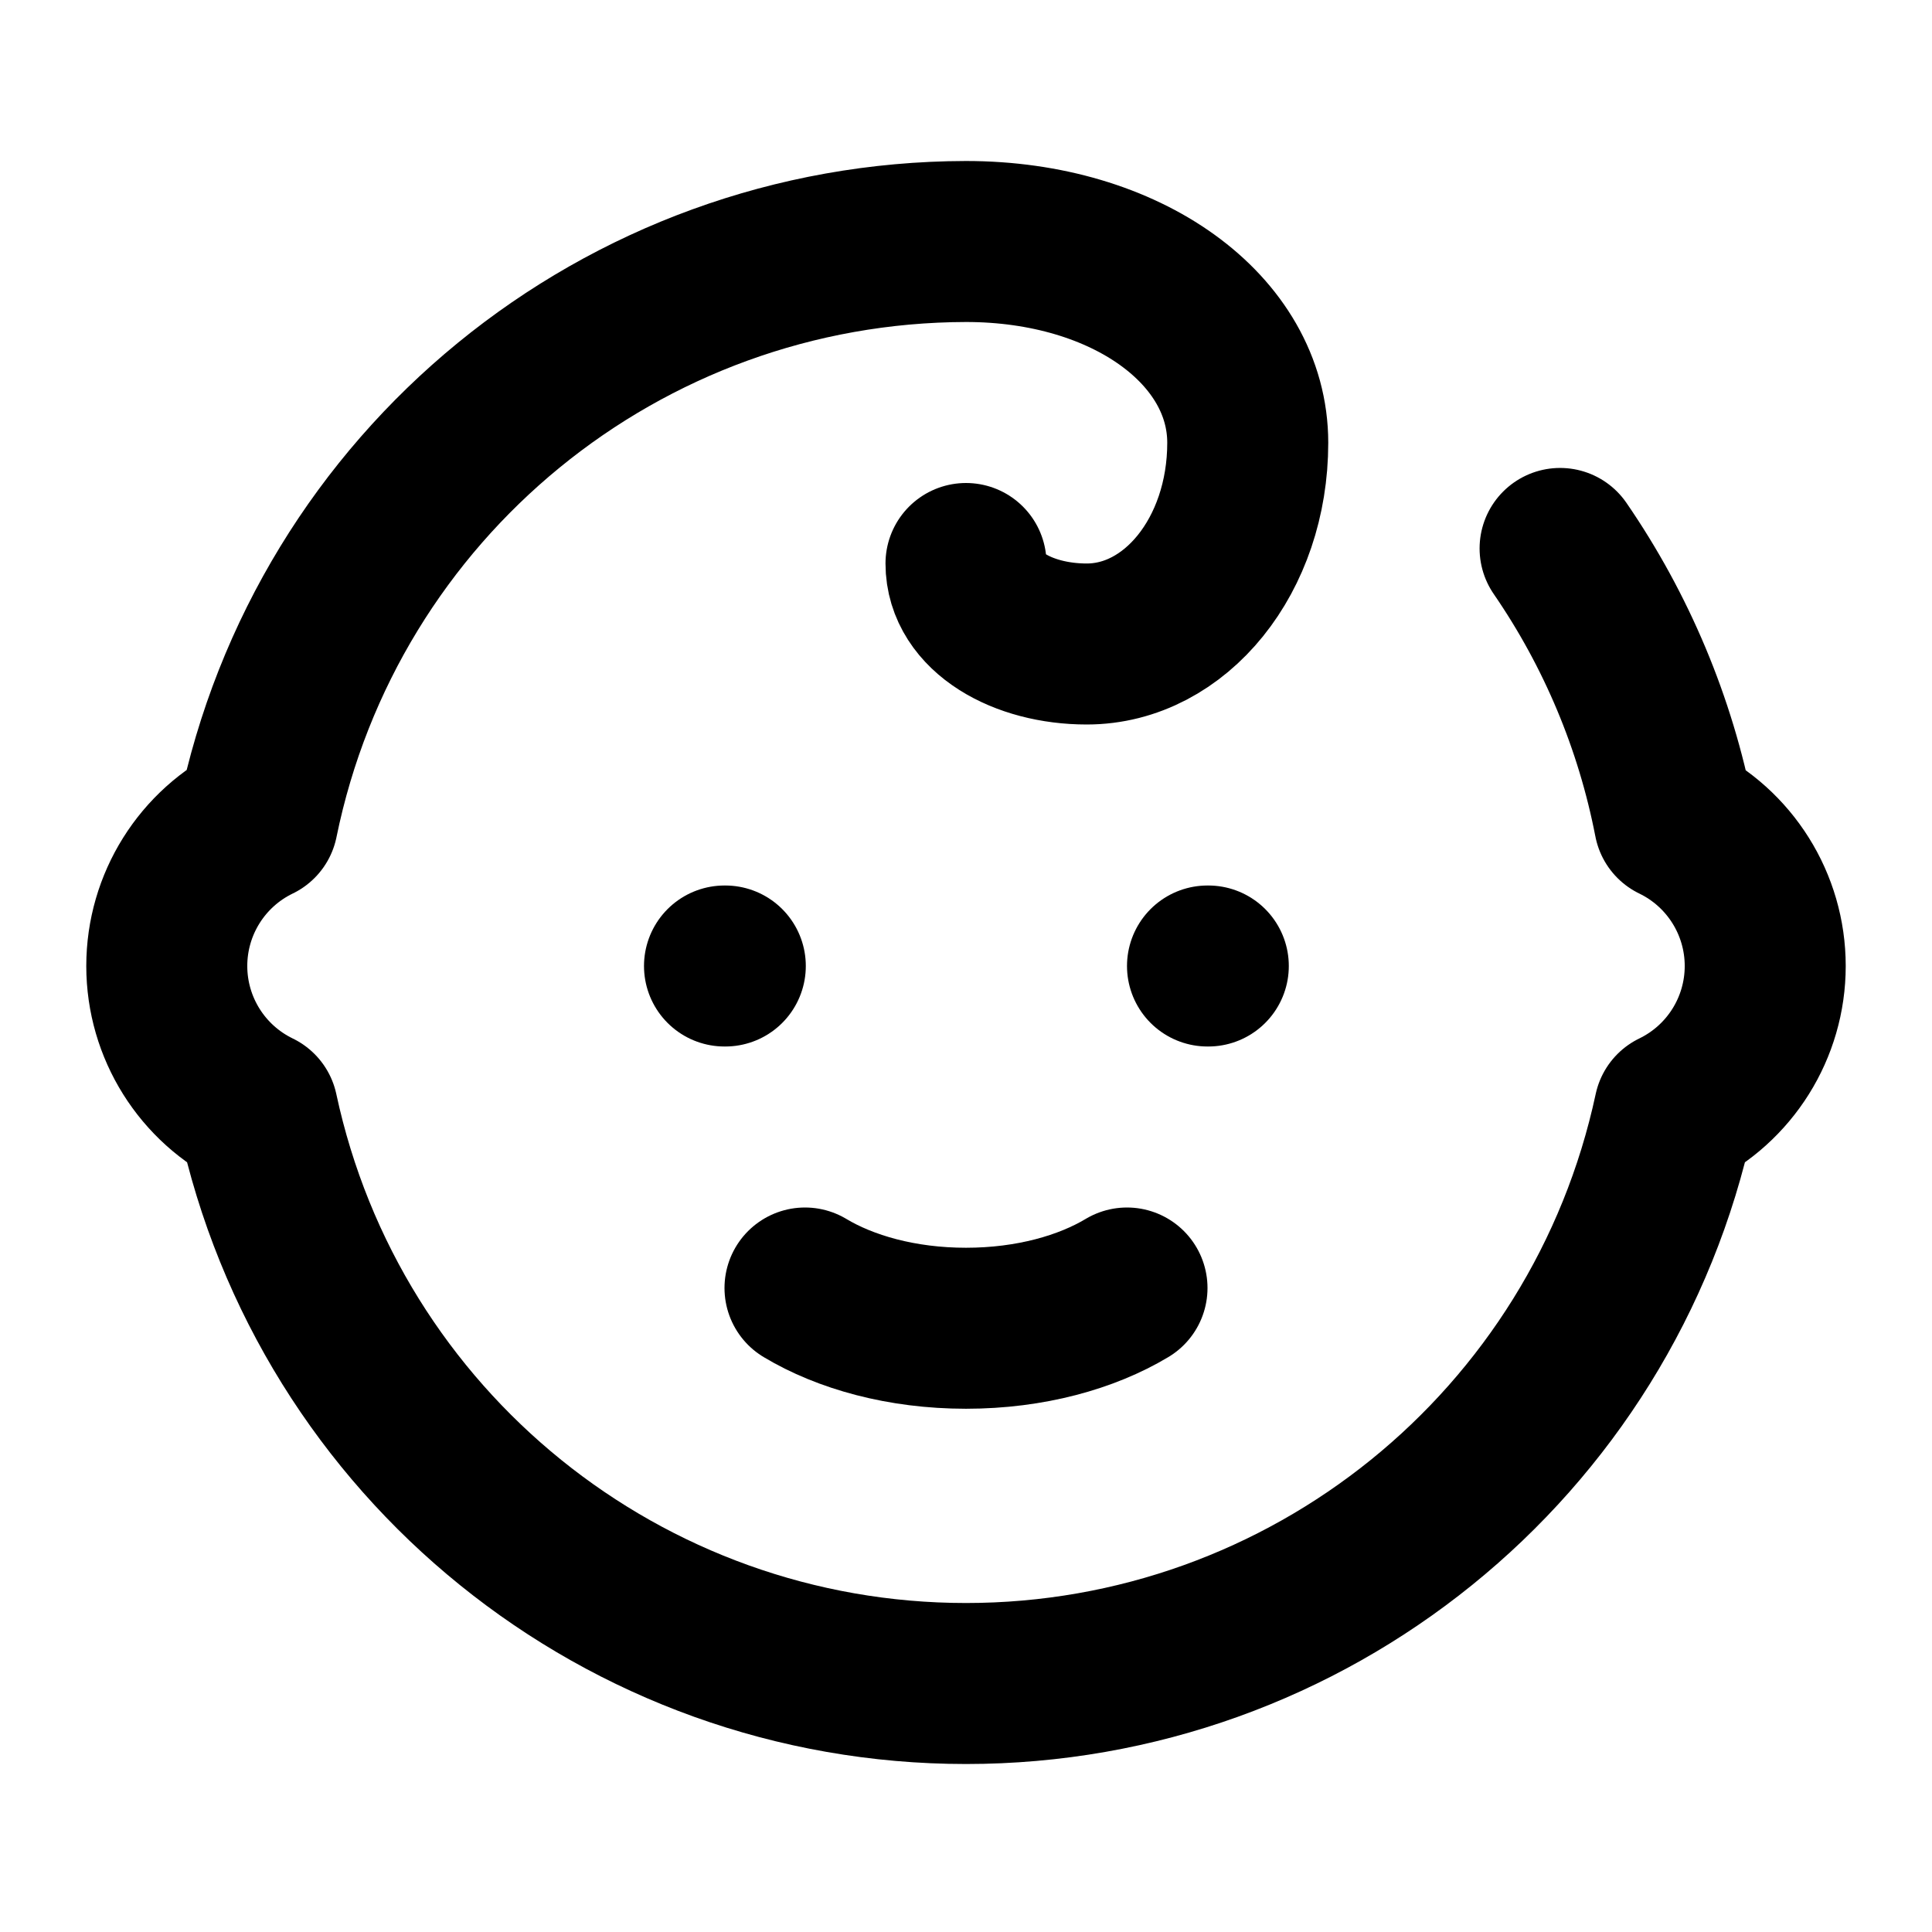
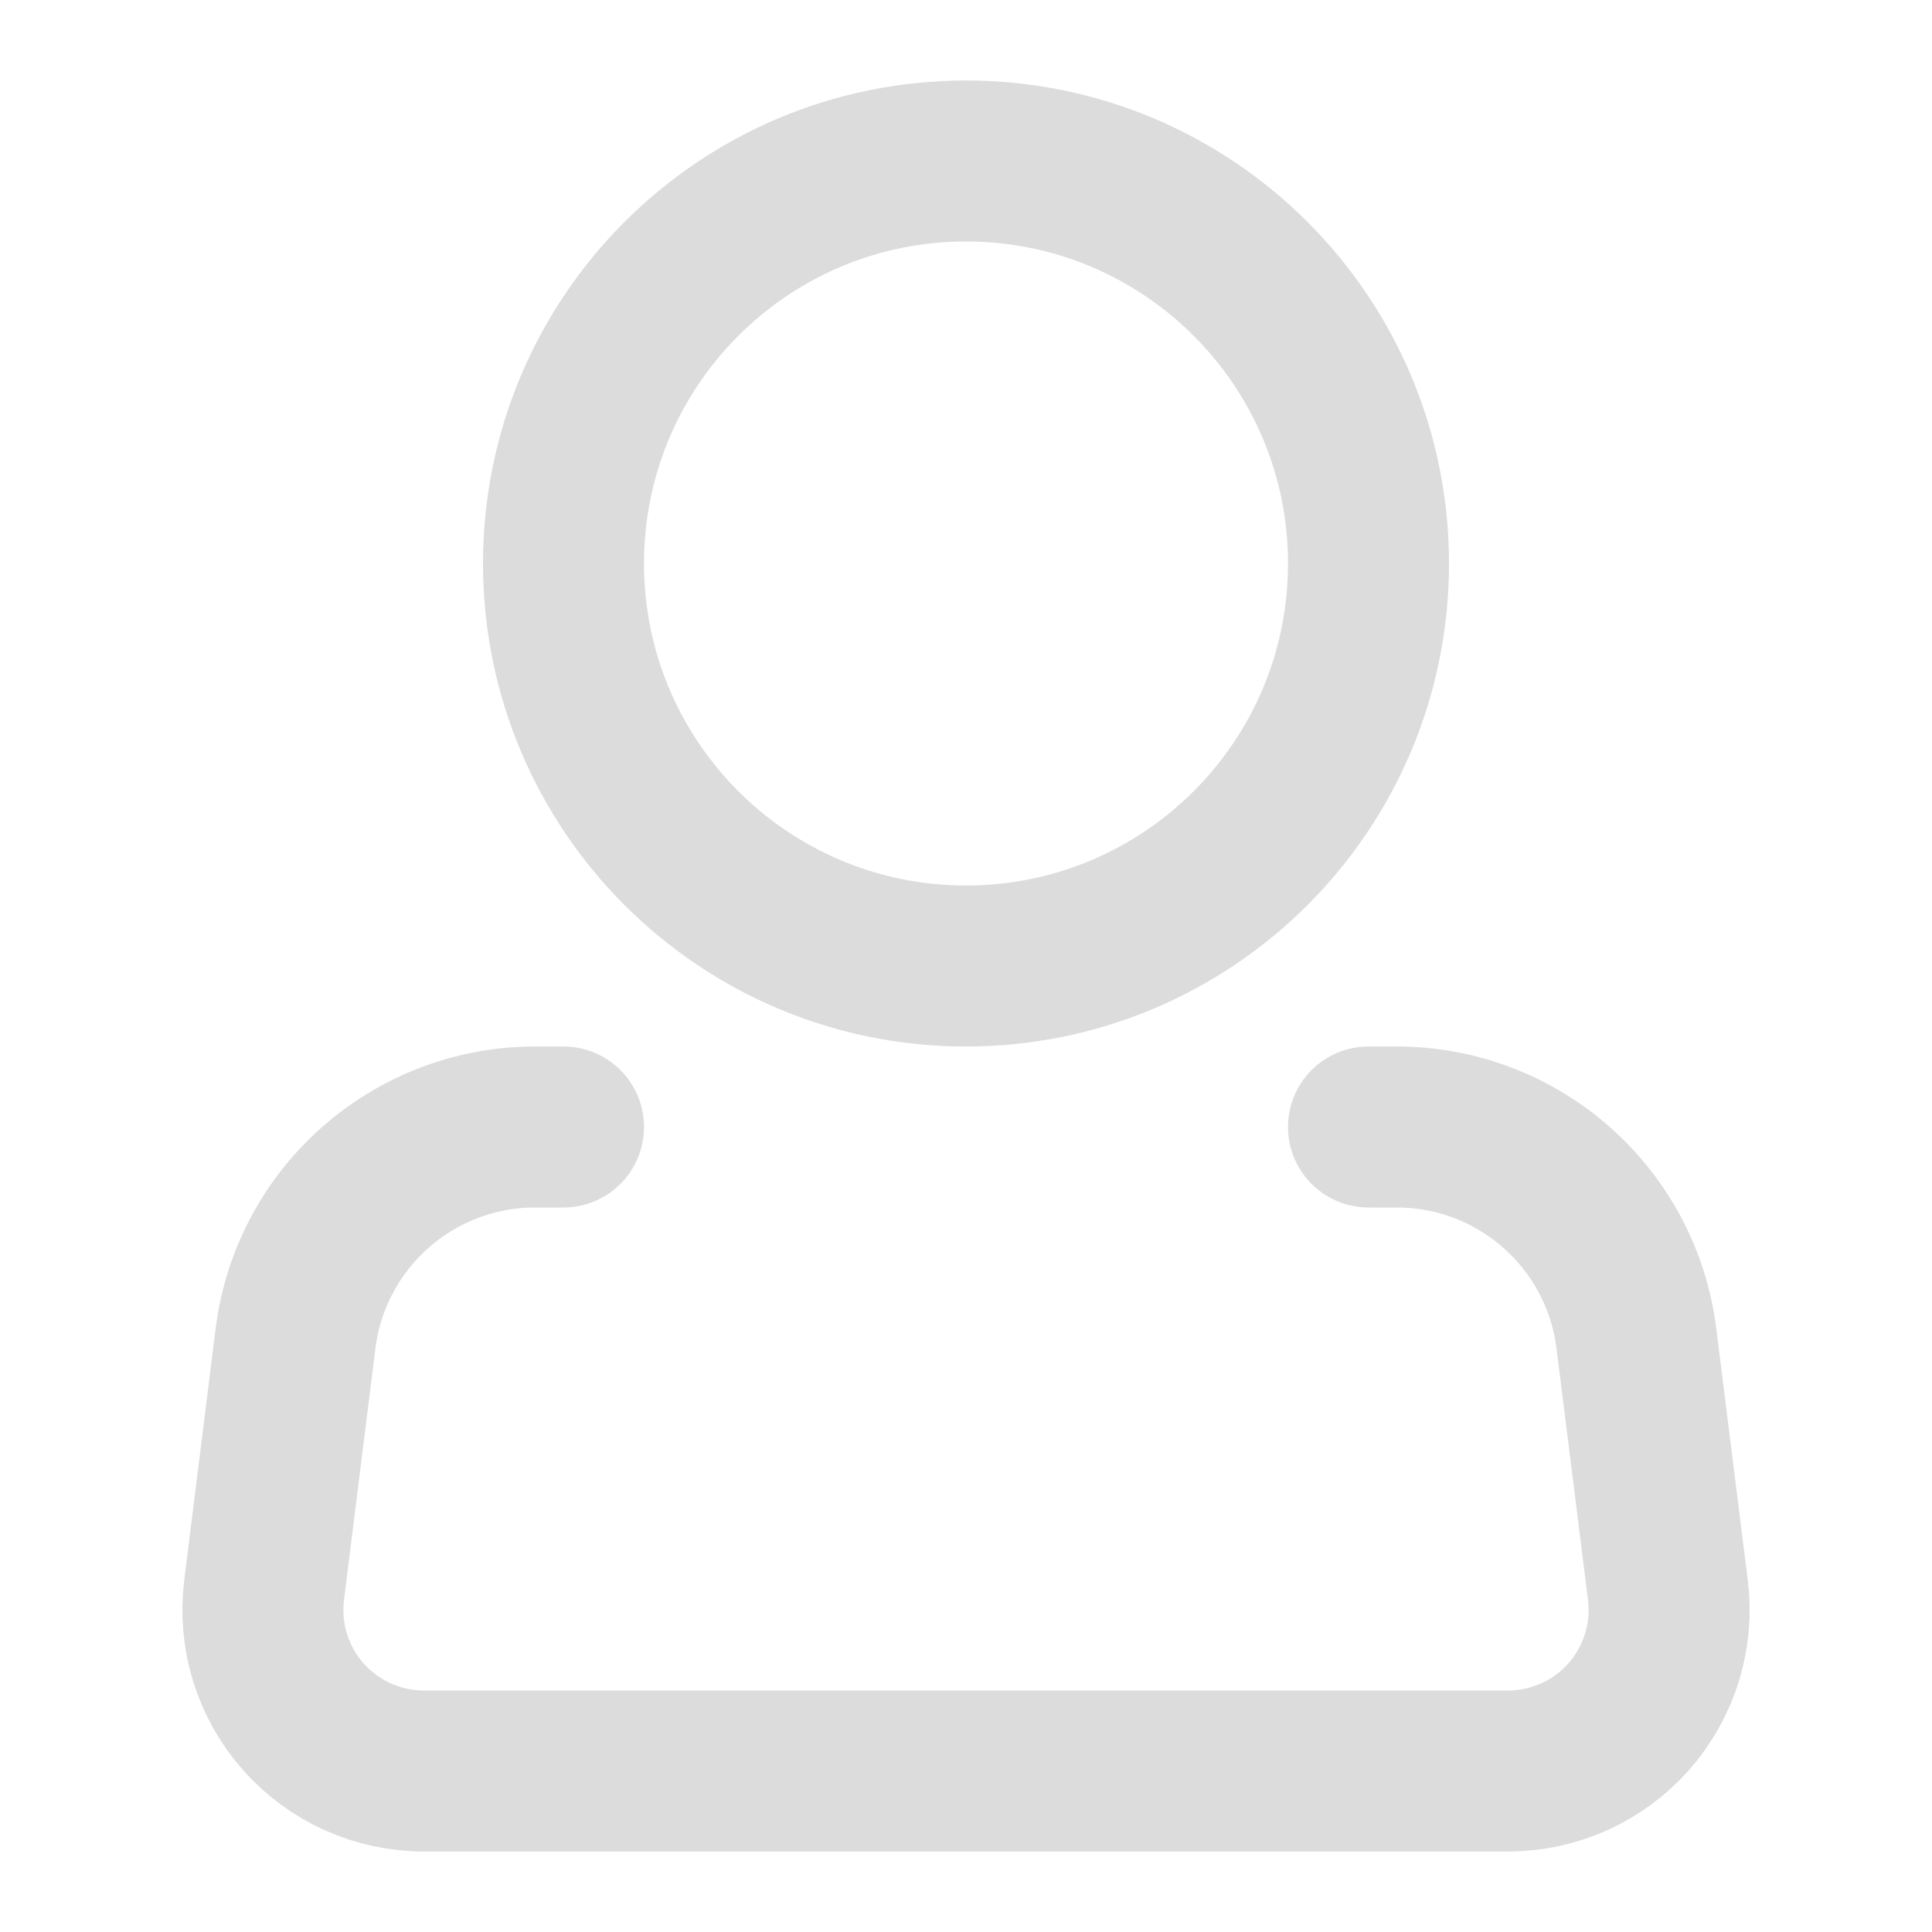
- <svg xmlns="http://www.w3.org/2000/svg" width="100" height="100" viewBox="0 0 24 24" fill="none" stroke="currentColor" stroke-width="2" stroke-linecap="round" stroke-linejoin="round" class="lucide lucide-baby-icon lucide-baby">
-   <path d="M10 16c.5.3 1.2.5 2 .5s1.5-.2 2-.5" />
-   <path d="M15 12h.01" />
-   <path d="M19.38 6.813A9 9 0 0 1 20.8 10.2a2 2 0 0 1 0 3.6 9 9 0 0 1-17.6 0 2 2 0 0 1 0-3.6A9 9 0 0 1 12 3c2 0 3.5 1.1 3.5 2.5s-.9 2.5-2 2.5c-.8 0-1.5-.4-1.5-1" />
-   <path d="M9 12h.01" />
+ <svg xmlns="http://www.w3.org/2000/svg" width="1em" height="1em" viewBox="0 0 24 24">
+   <path d="M0 0h24v24H0z" fill="none" />
+   <g fill="none" stroke="#dcdcdc" stroke-width="2">
+     <circle cx="12" cy="7" r="5" />
+     <path stroke-linecap="round" stroke-linejoin="round" d="M17 14h.352a3 3 0 0 1 2.976 2.628l.391 3.124A2 2 0 0 1 18.734 22H5.266a2 2 0 0 1-1.985-2.248l.39-3.124A3 3 0 0 1 6.649 14H7" />
+   </g>
</svg>
